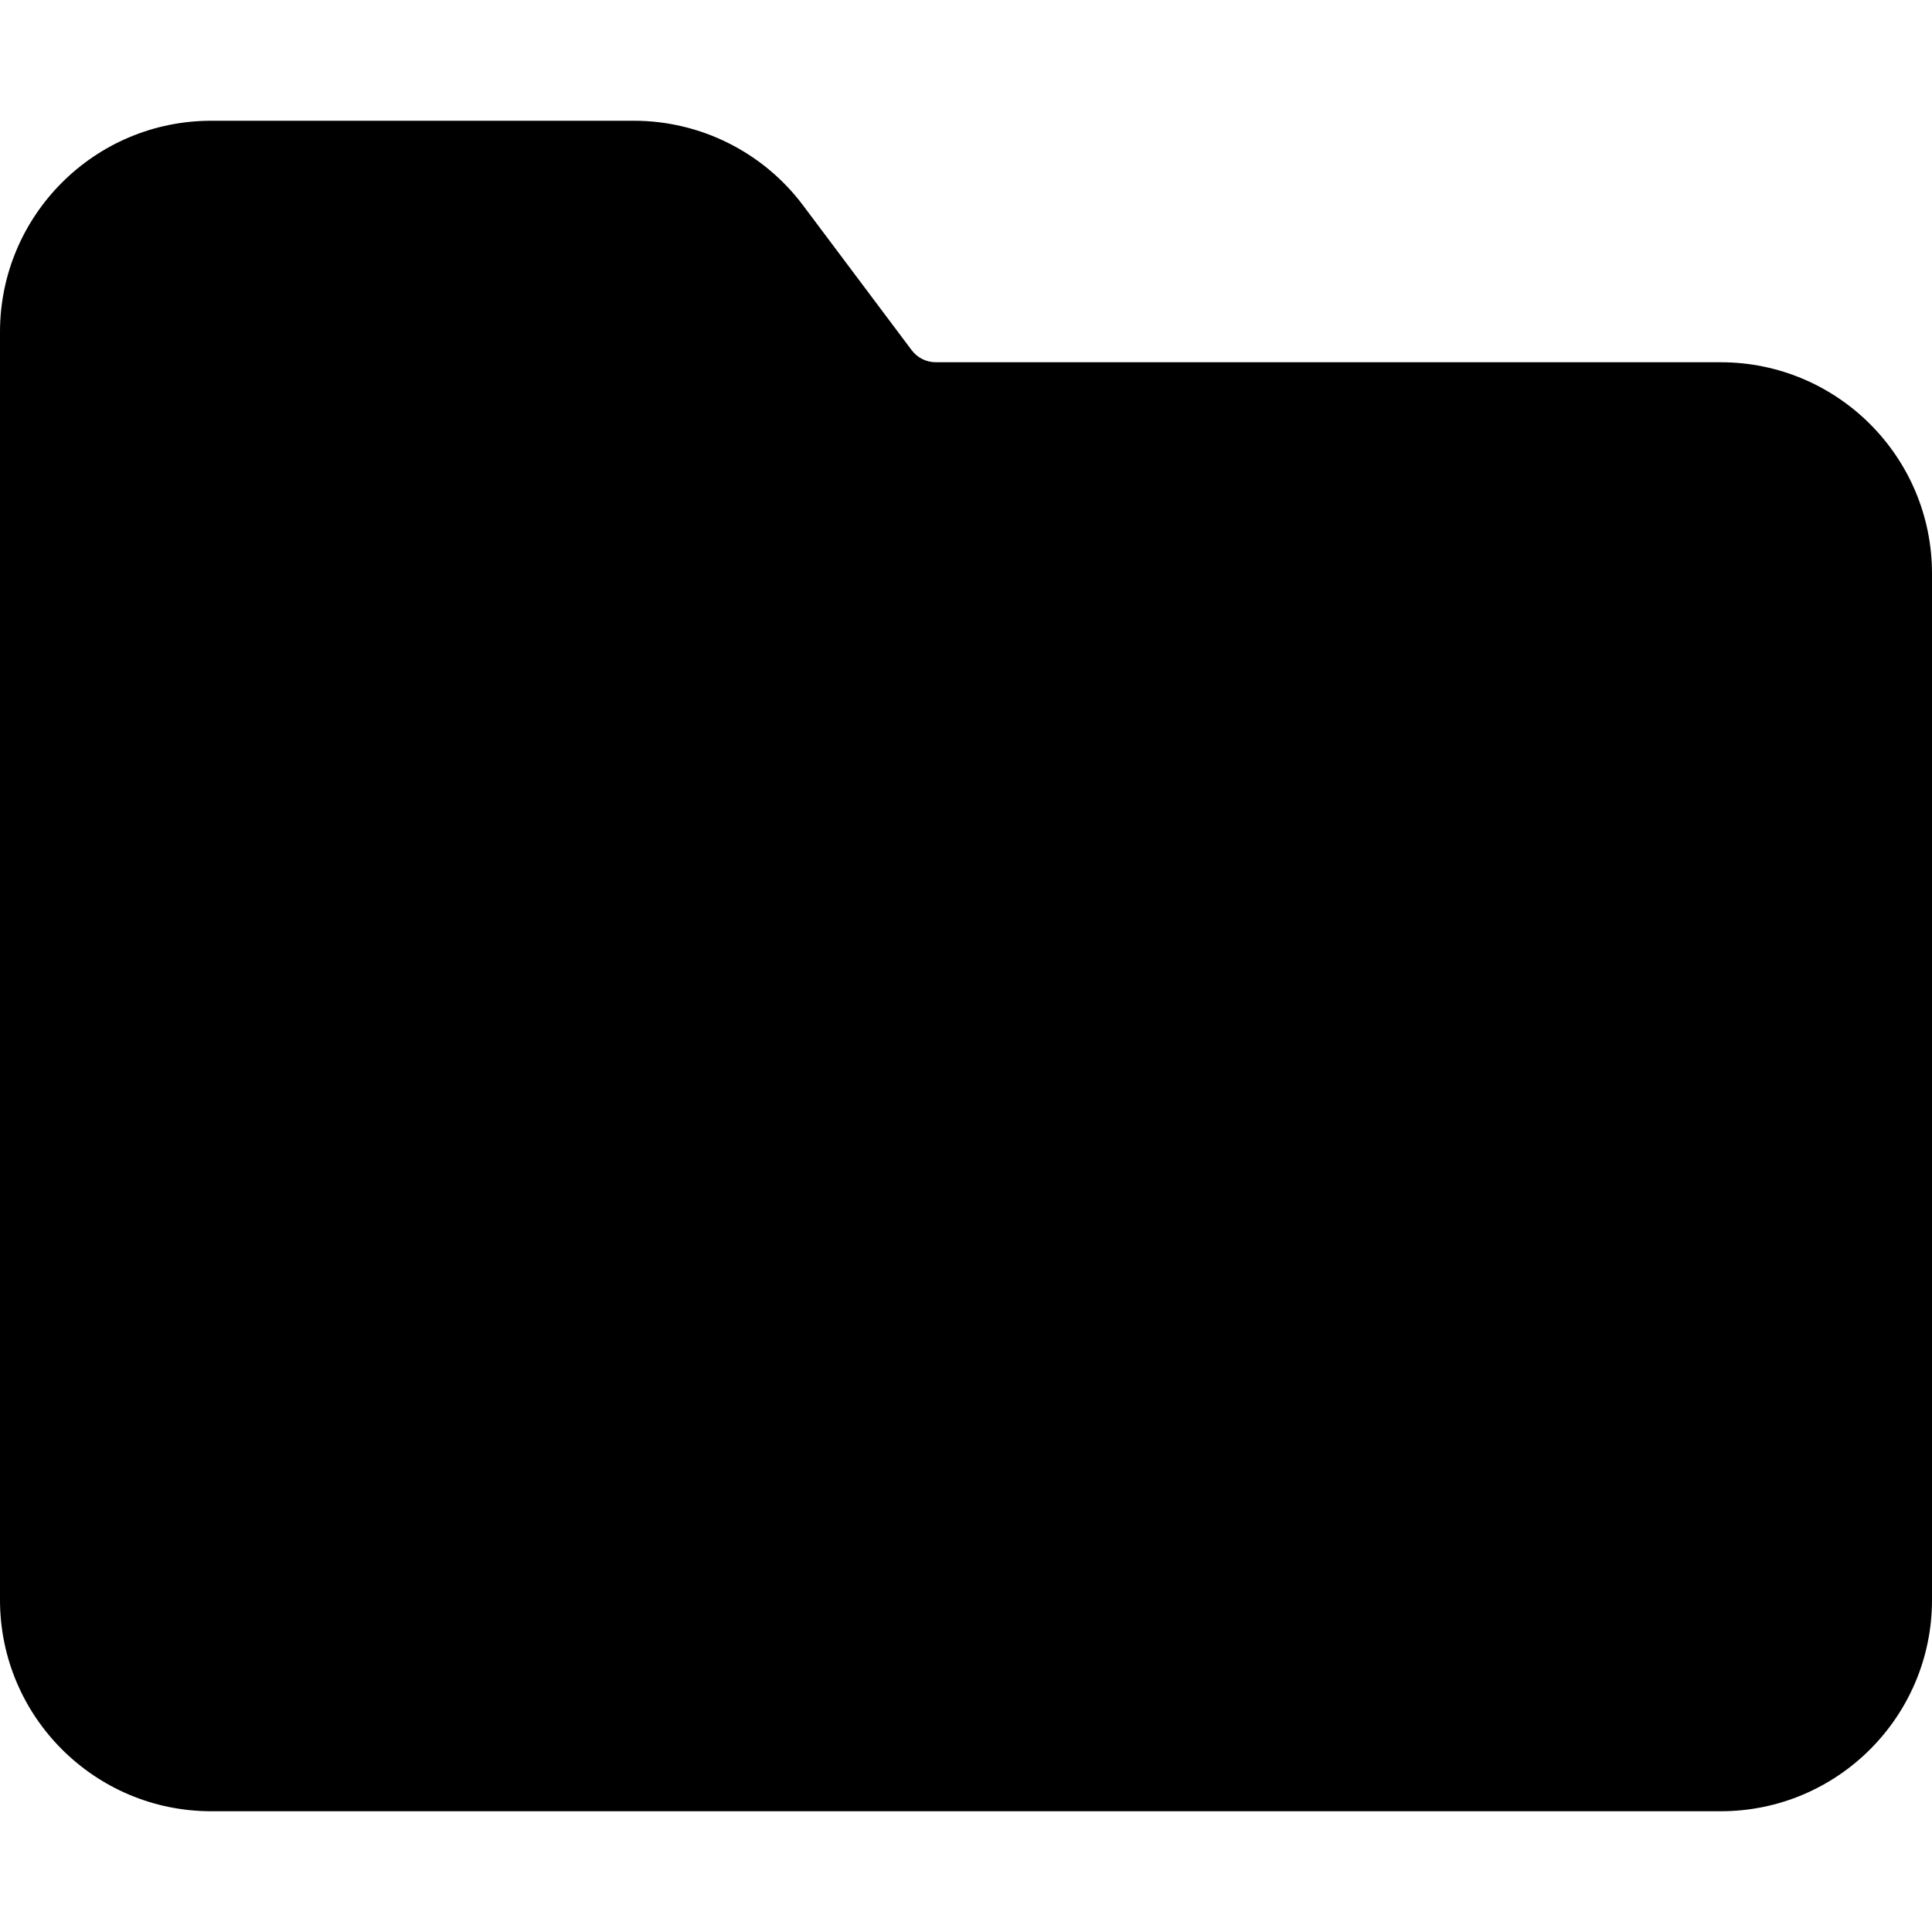
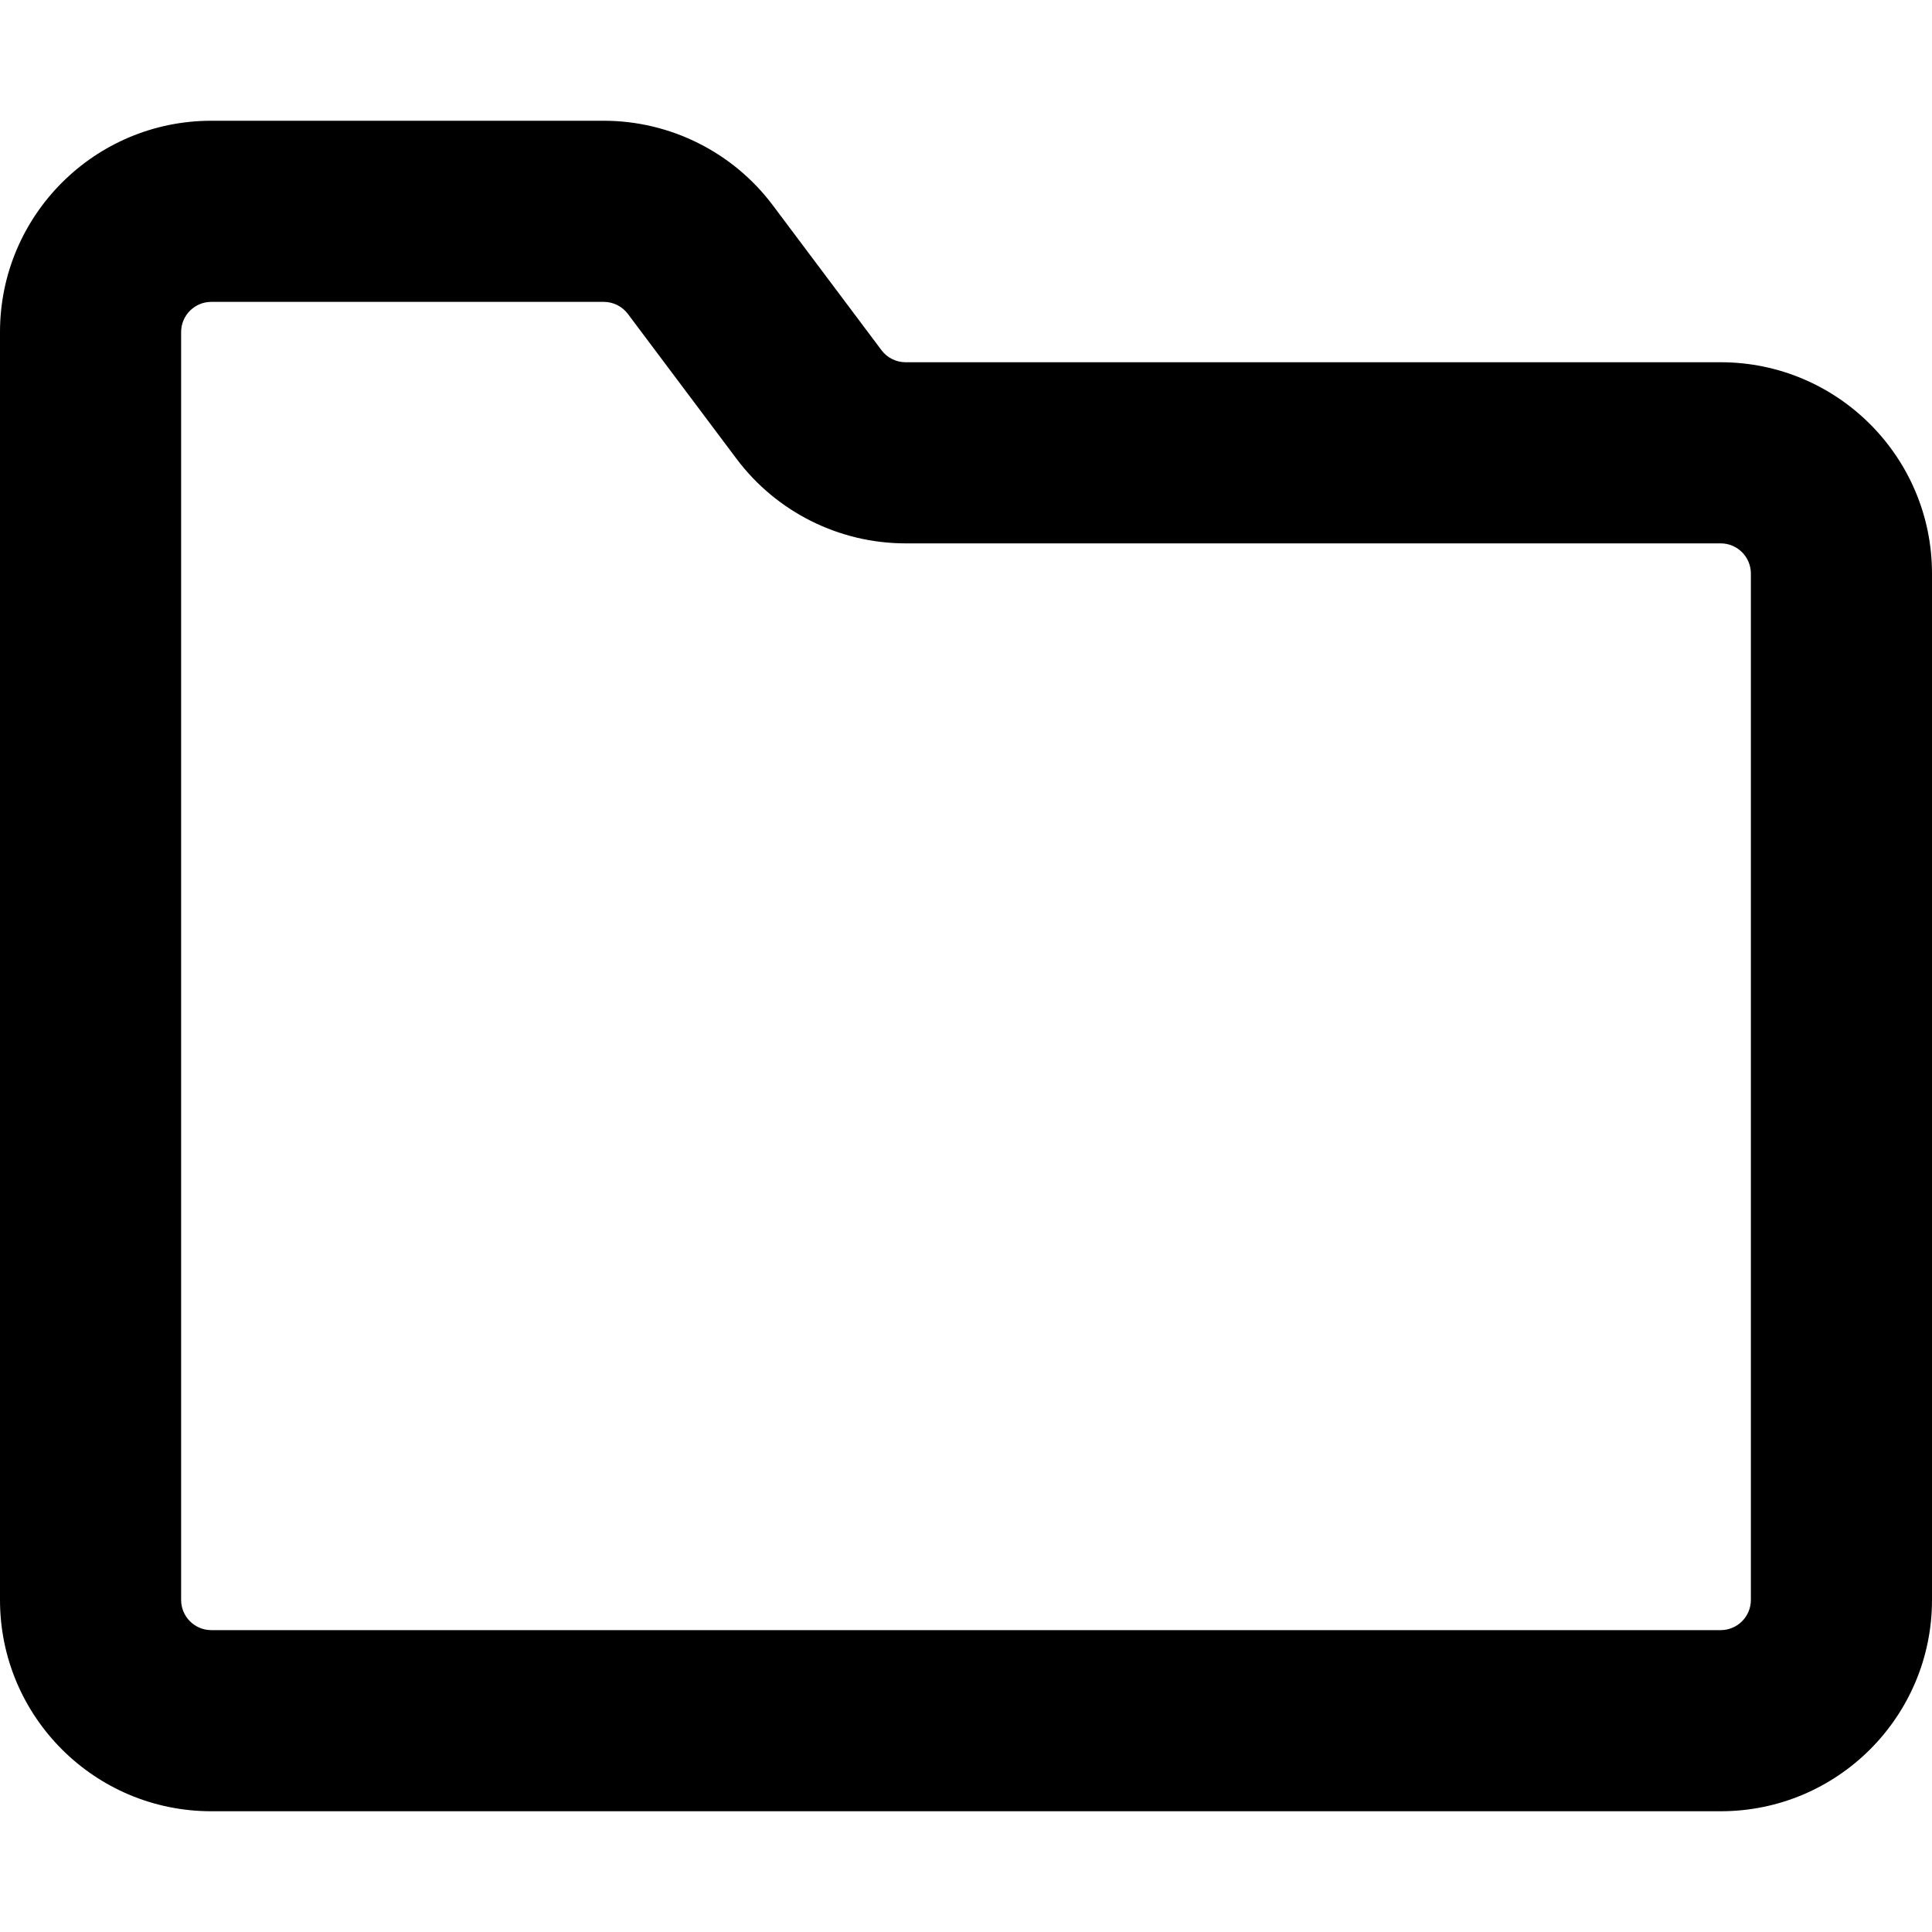
<svg viewBox="0 0 16 16" class="svg octicon-file-directory" width="16" height="16" aria-hidden="true">
-   <path fill-rule="evenodd" d="M1.75 1A1.75 1.75 0 0 0 0 2.75v10.5C0 14.216.784 15 1.75 15h12.5A1.75 1.75 0 0 0 16 13.25v-8.5A1.75 1.75 0 0 0 14.25 3h-6.5a.25.25 0 0 1-.2-.1l-.9-1.2c-.33-.44-.85-.7-1.4-.7h-3.5z" />
+   <path fill-rule="evenodd" d="M1.75 2.5a.25.25 0 0 0-.25.25v10.5c0 .138.112.25.25.25h12.5a.25.25 0 0 0 .25-.25v-8.5a.25.25 0 0 0-.25-.25H7.5c-.55 0-1.07-.26-1.4-.7l-.9-1.2a.25.25 0 0 0-.2-.1H1.75zM0 2.75C0 1.784.784 1 1.75 1H5c.55 0 1.07.26 1.4.7l.9 1.2a.25.25 0 0 0 .2.1h6.75c.966 0 1.75.784 1.75 1.75v8.5A1.75 1.75 0 0 1 14.25 15H1.75A1.75 1.75 0 0 1 0 13.25V2.75z" />
</svg>
